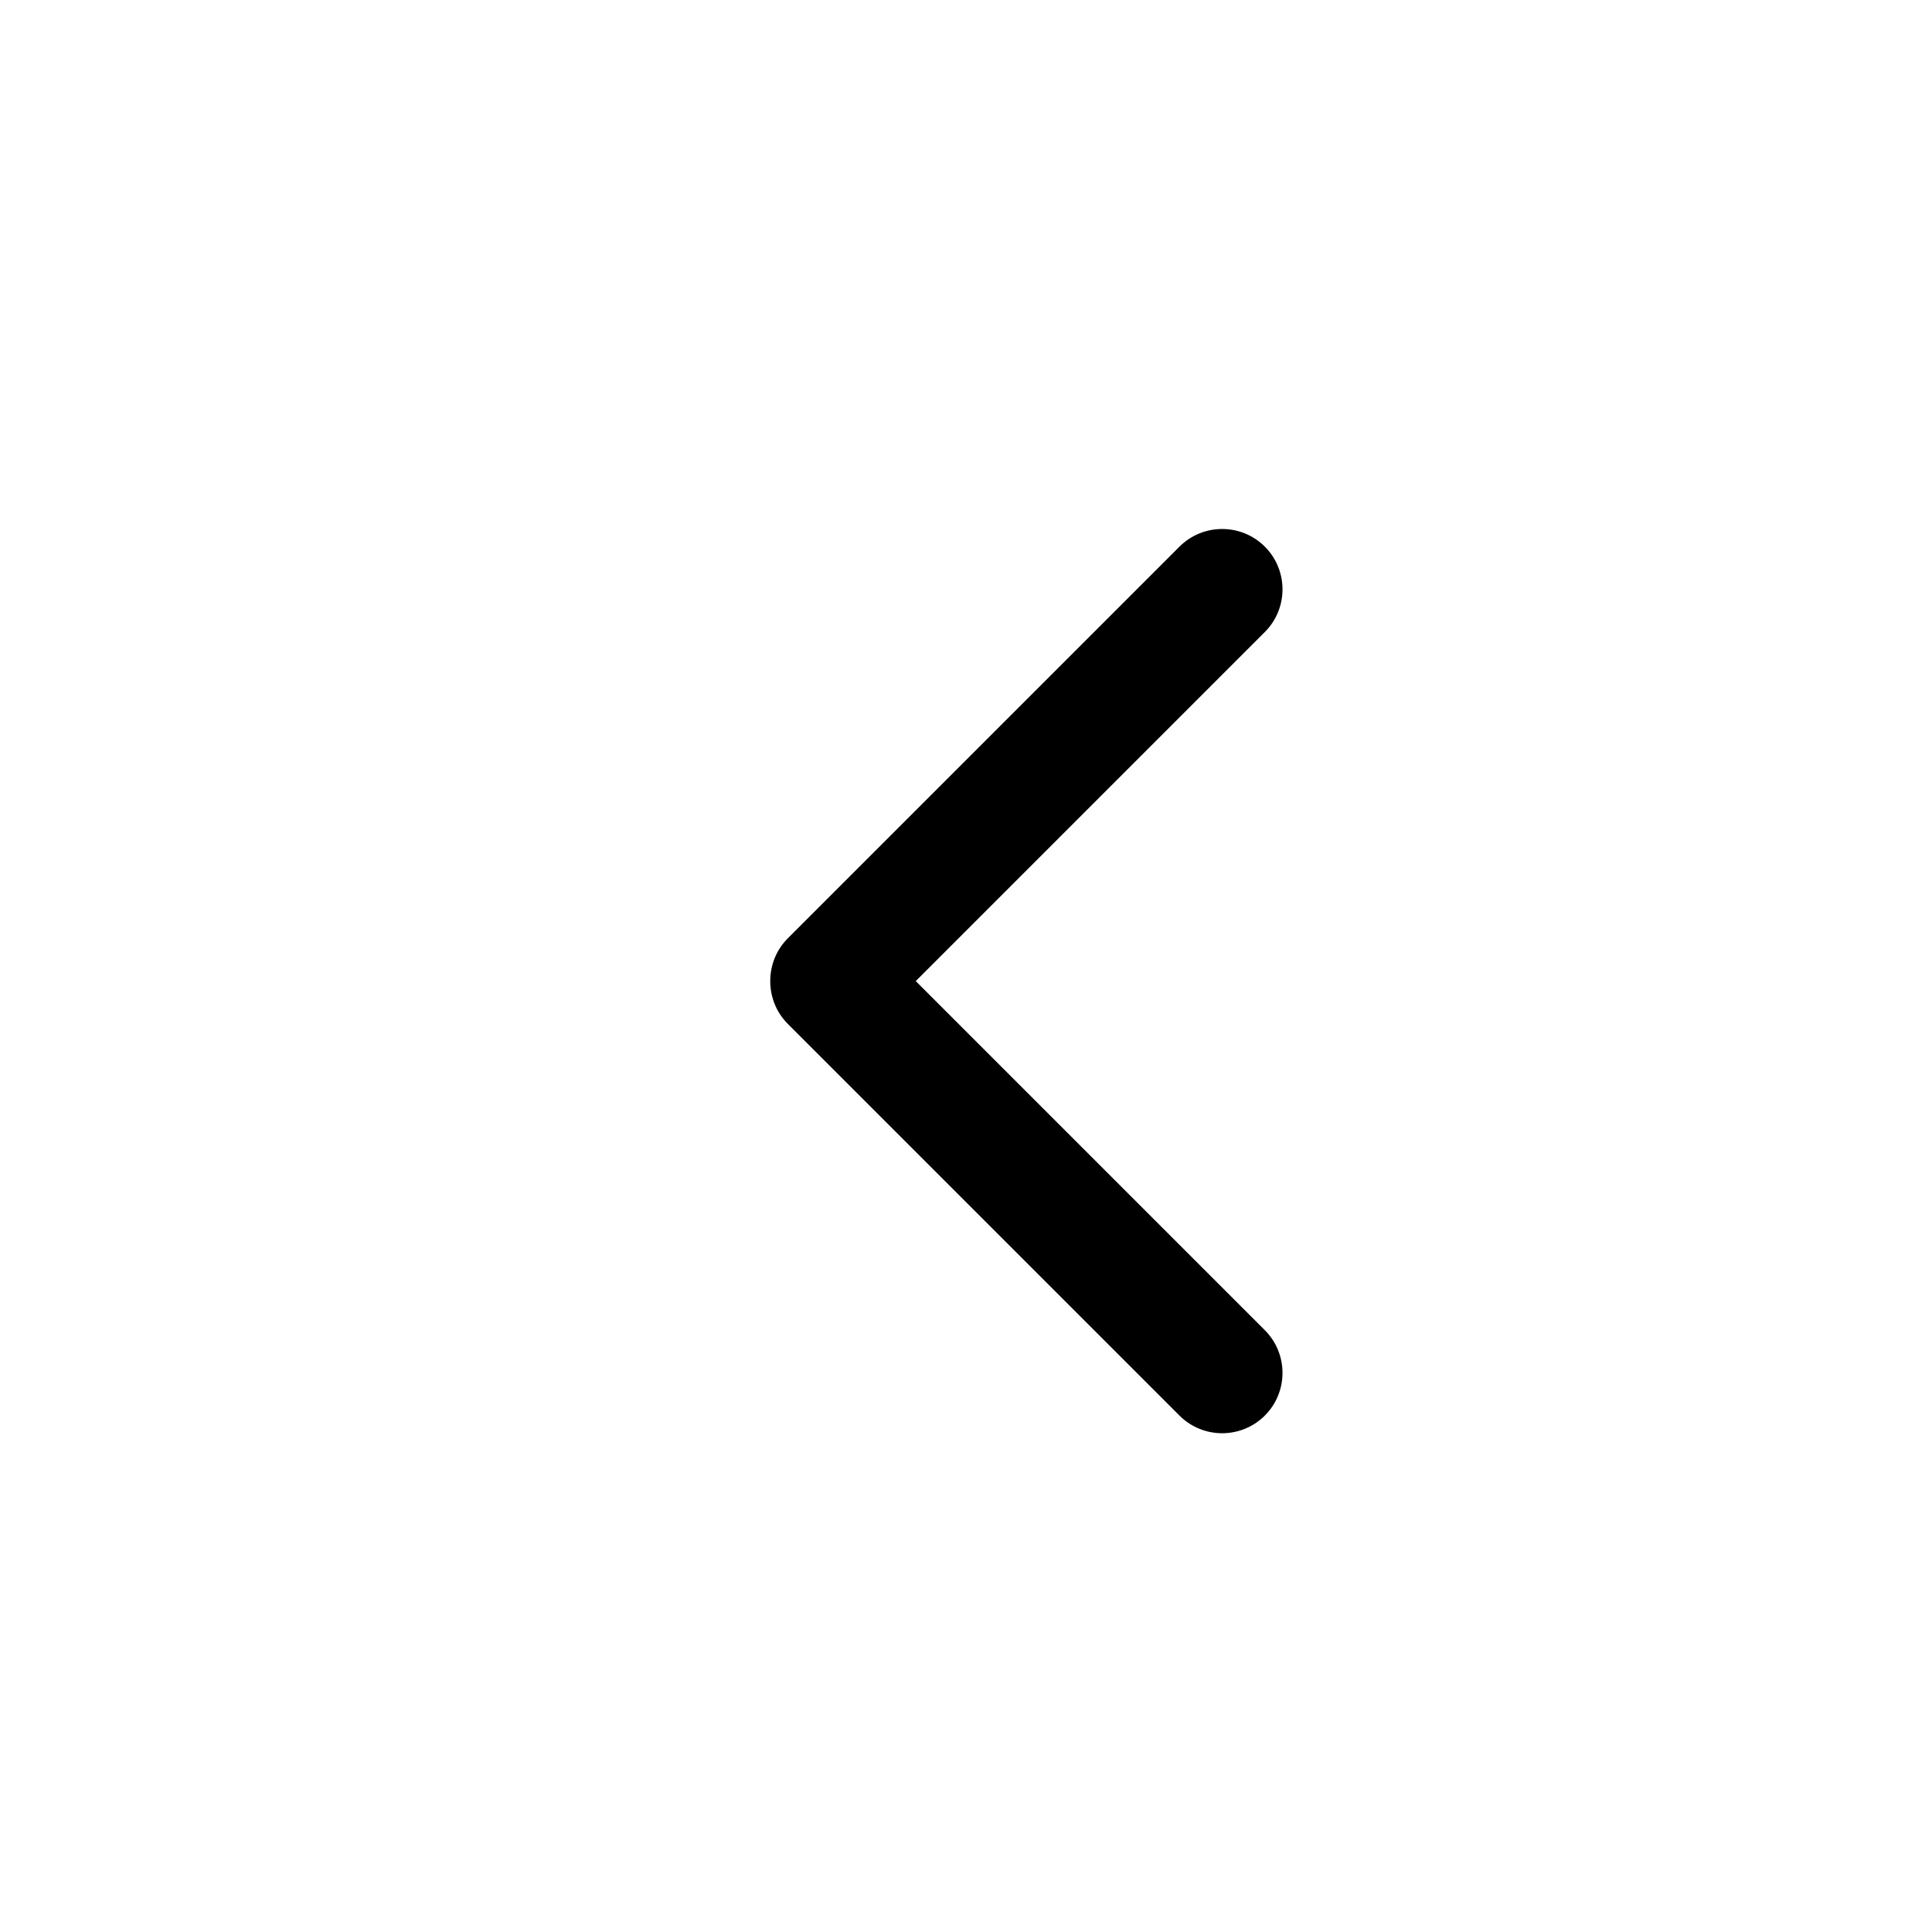
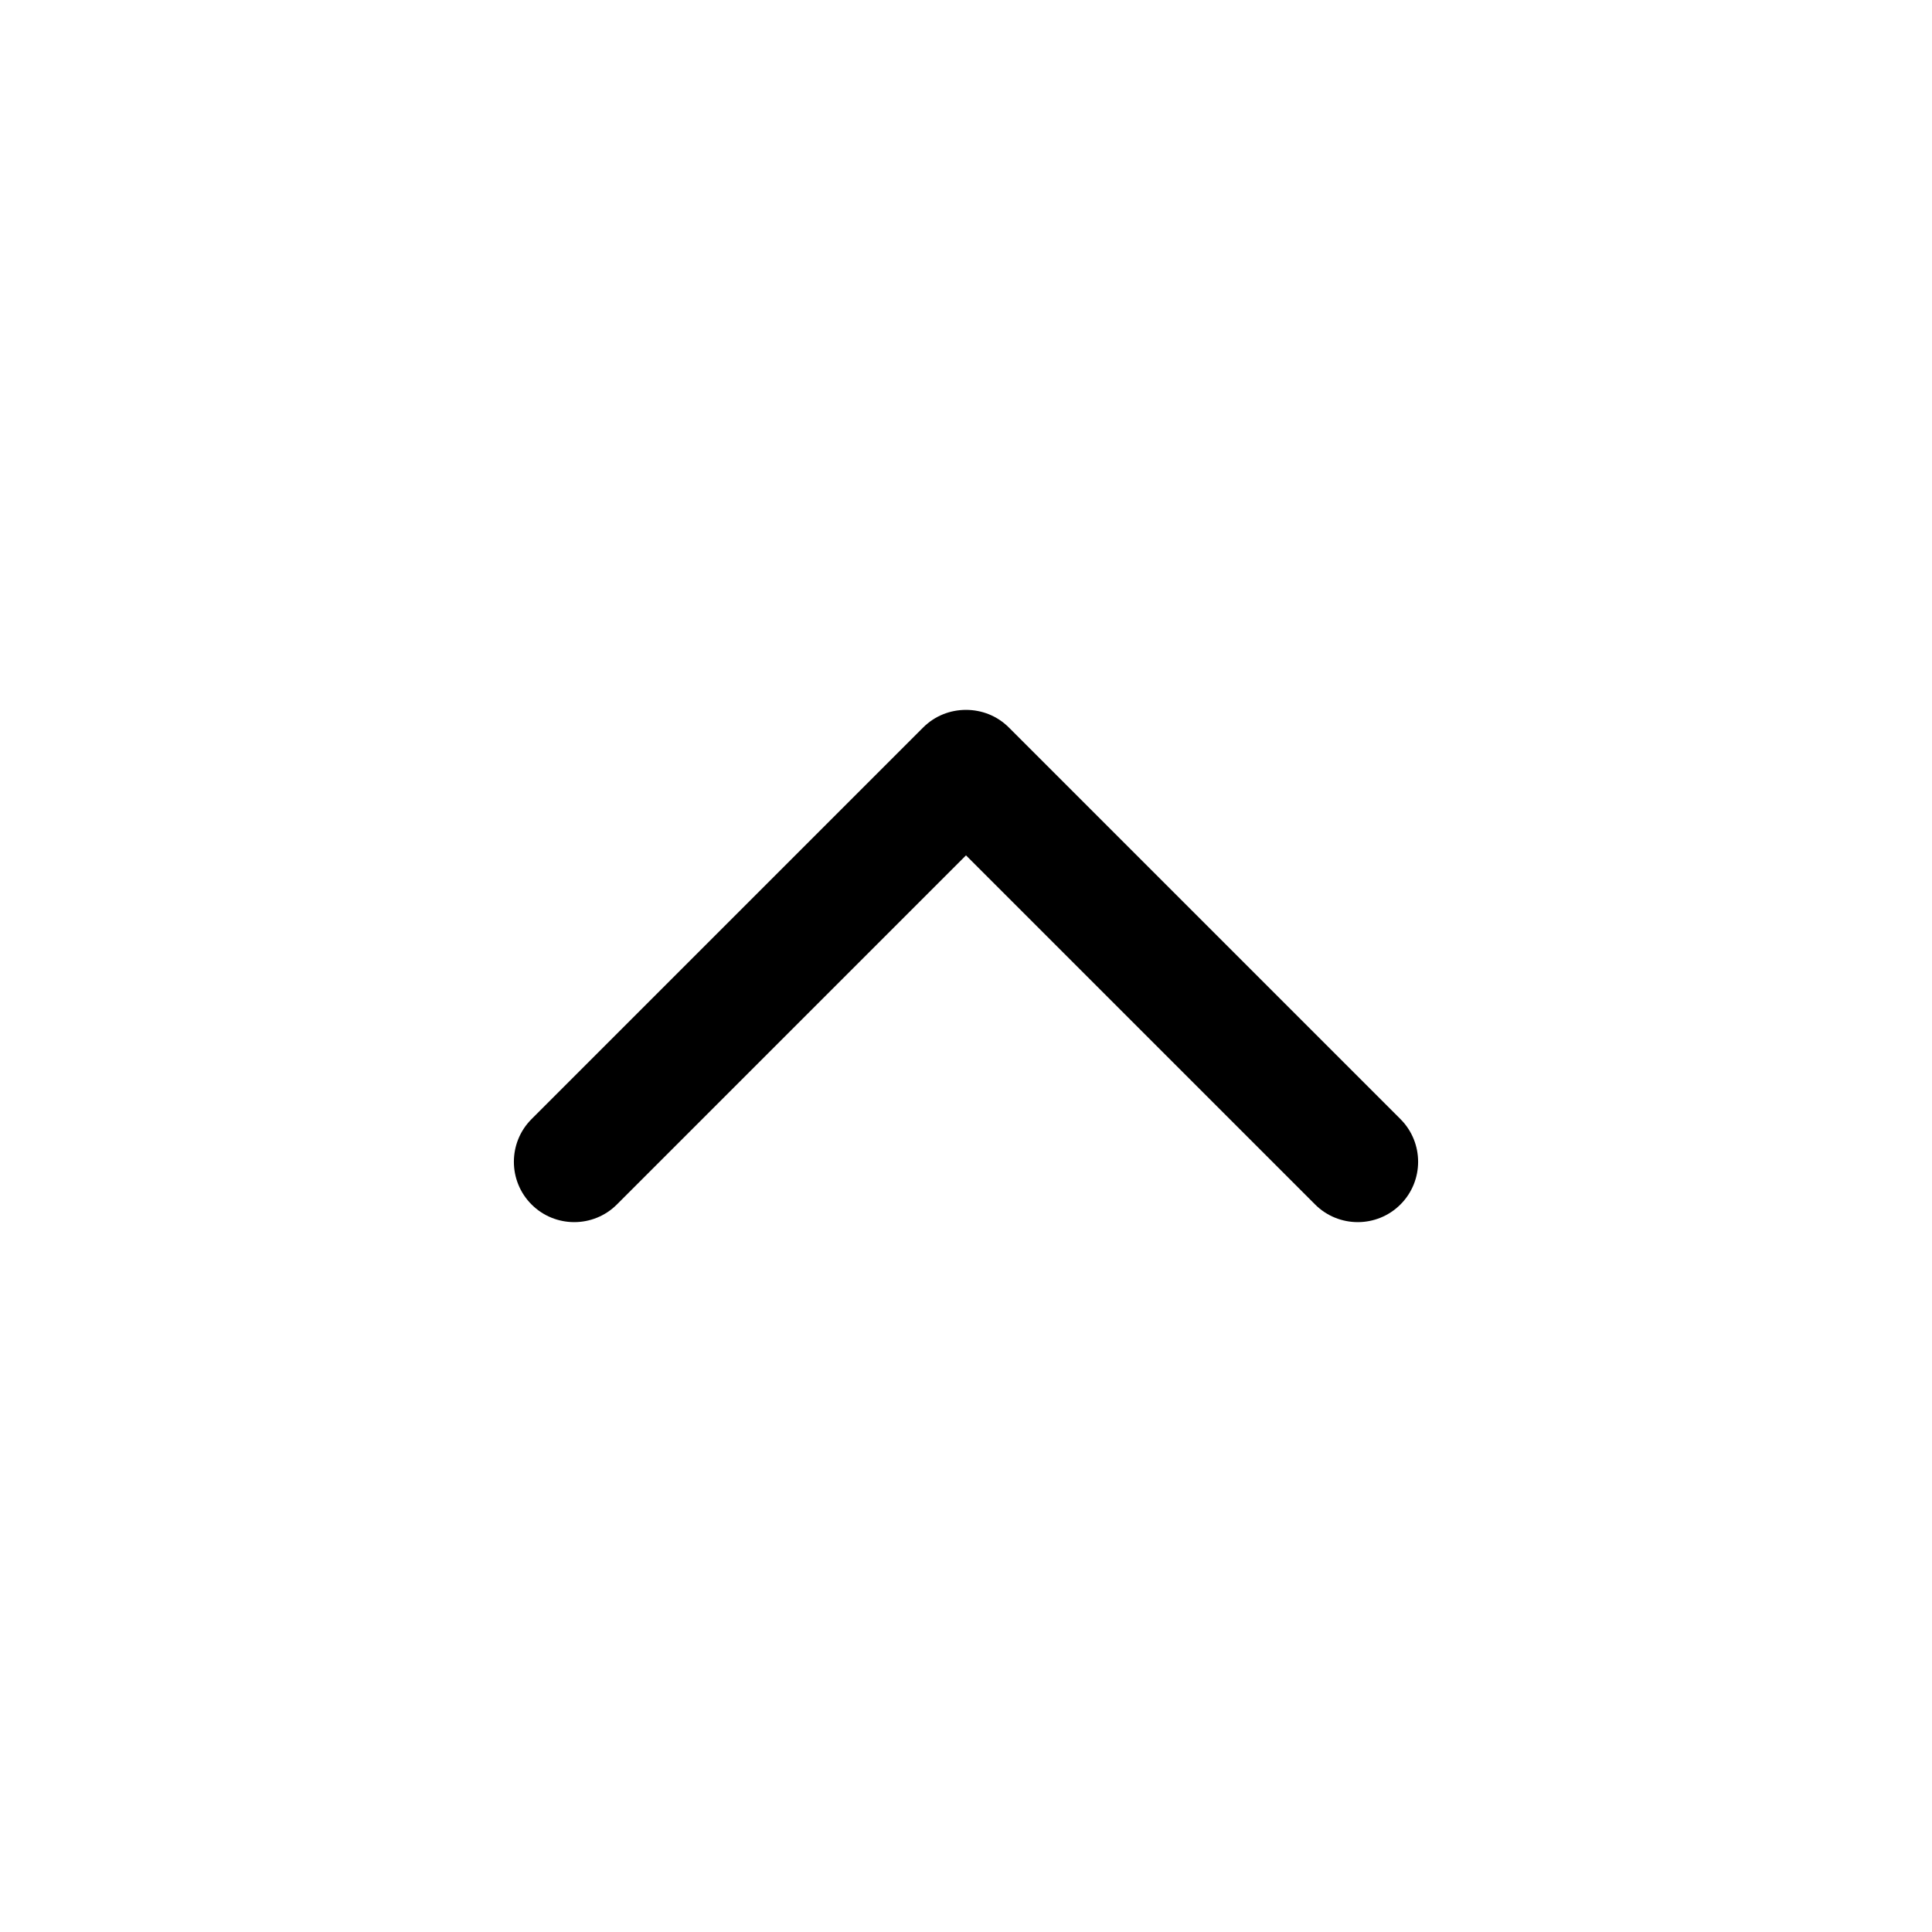
<svg xmlns="http://www.w3.org/2000/svg" width="32" height="32" viewBox="0 0 32 32" fill="#000000" version="1.1" id="svg6">
  <defs id="defs10" />
-   <g id="g4" transform="rotate(-90,17,16.25025)">
+   <g id="g4" transform="translate(-1,-0.25025)">
    <path d="M 11.218,20.2 17,14.418 22.782,20.2 c 0.39,0.39 1.024,0.39 1.414,0 0.39,-0.39 0.39,-1.024 0,-1.414 L 17.71,12.3 C 17.514,12.104 17.258,12.008 17,12.008 c -0.258,0 -0.514,0.096 -0.71,0.292 l -6.486,6.486 c -0.39,0.39 -0.39,1.024 0,1.414 0.39,0.39 1.024,0.39 1.414,0 z" id="path2" />
  </g>
</svg>
